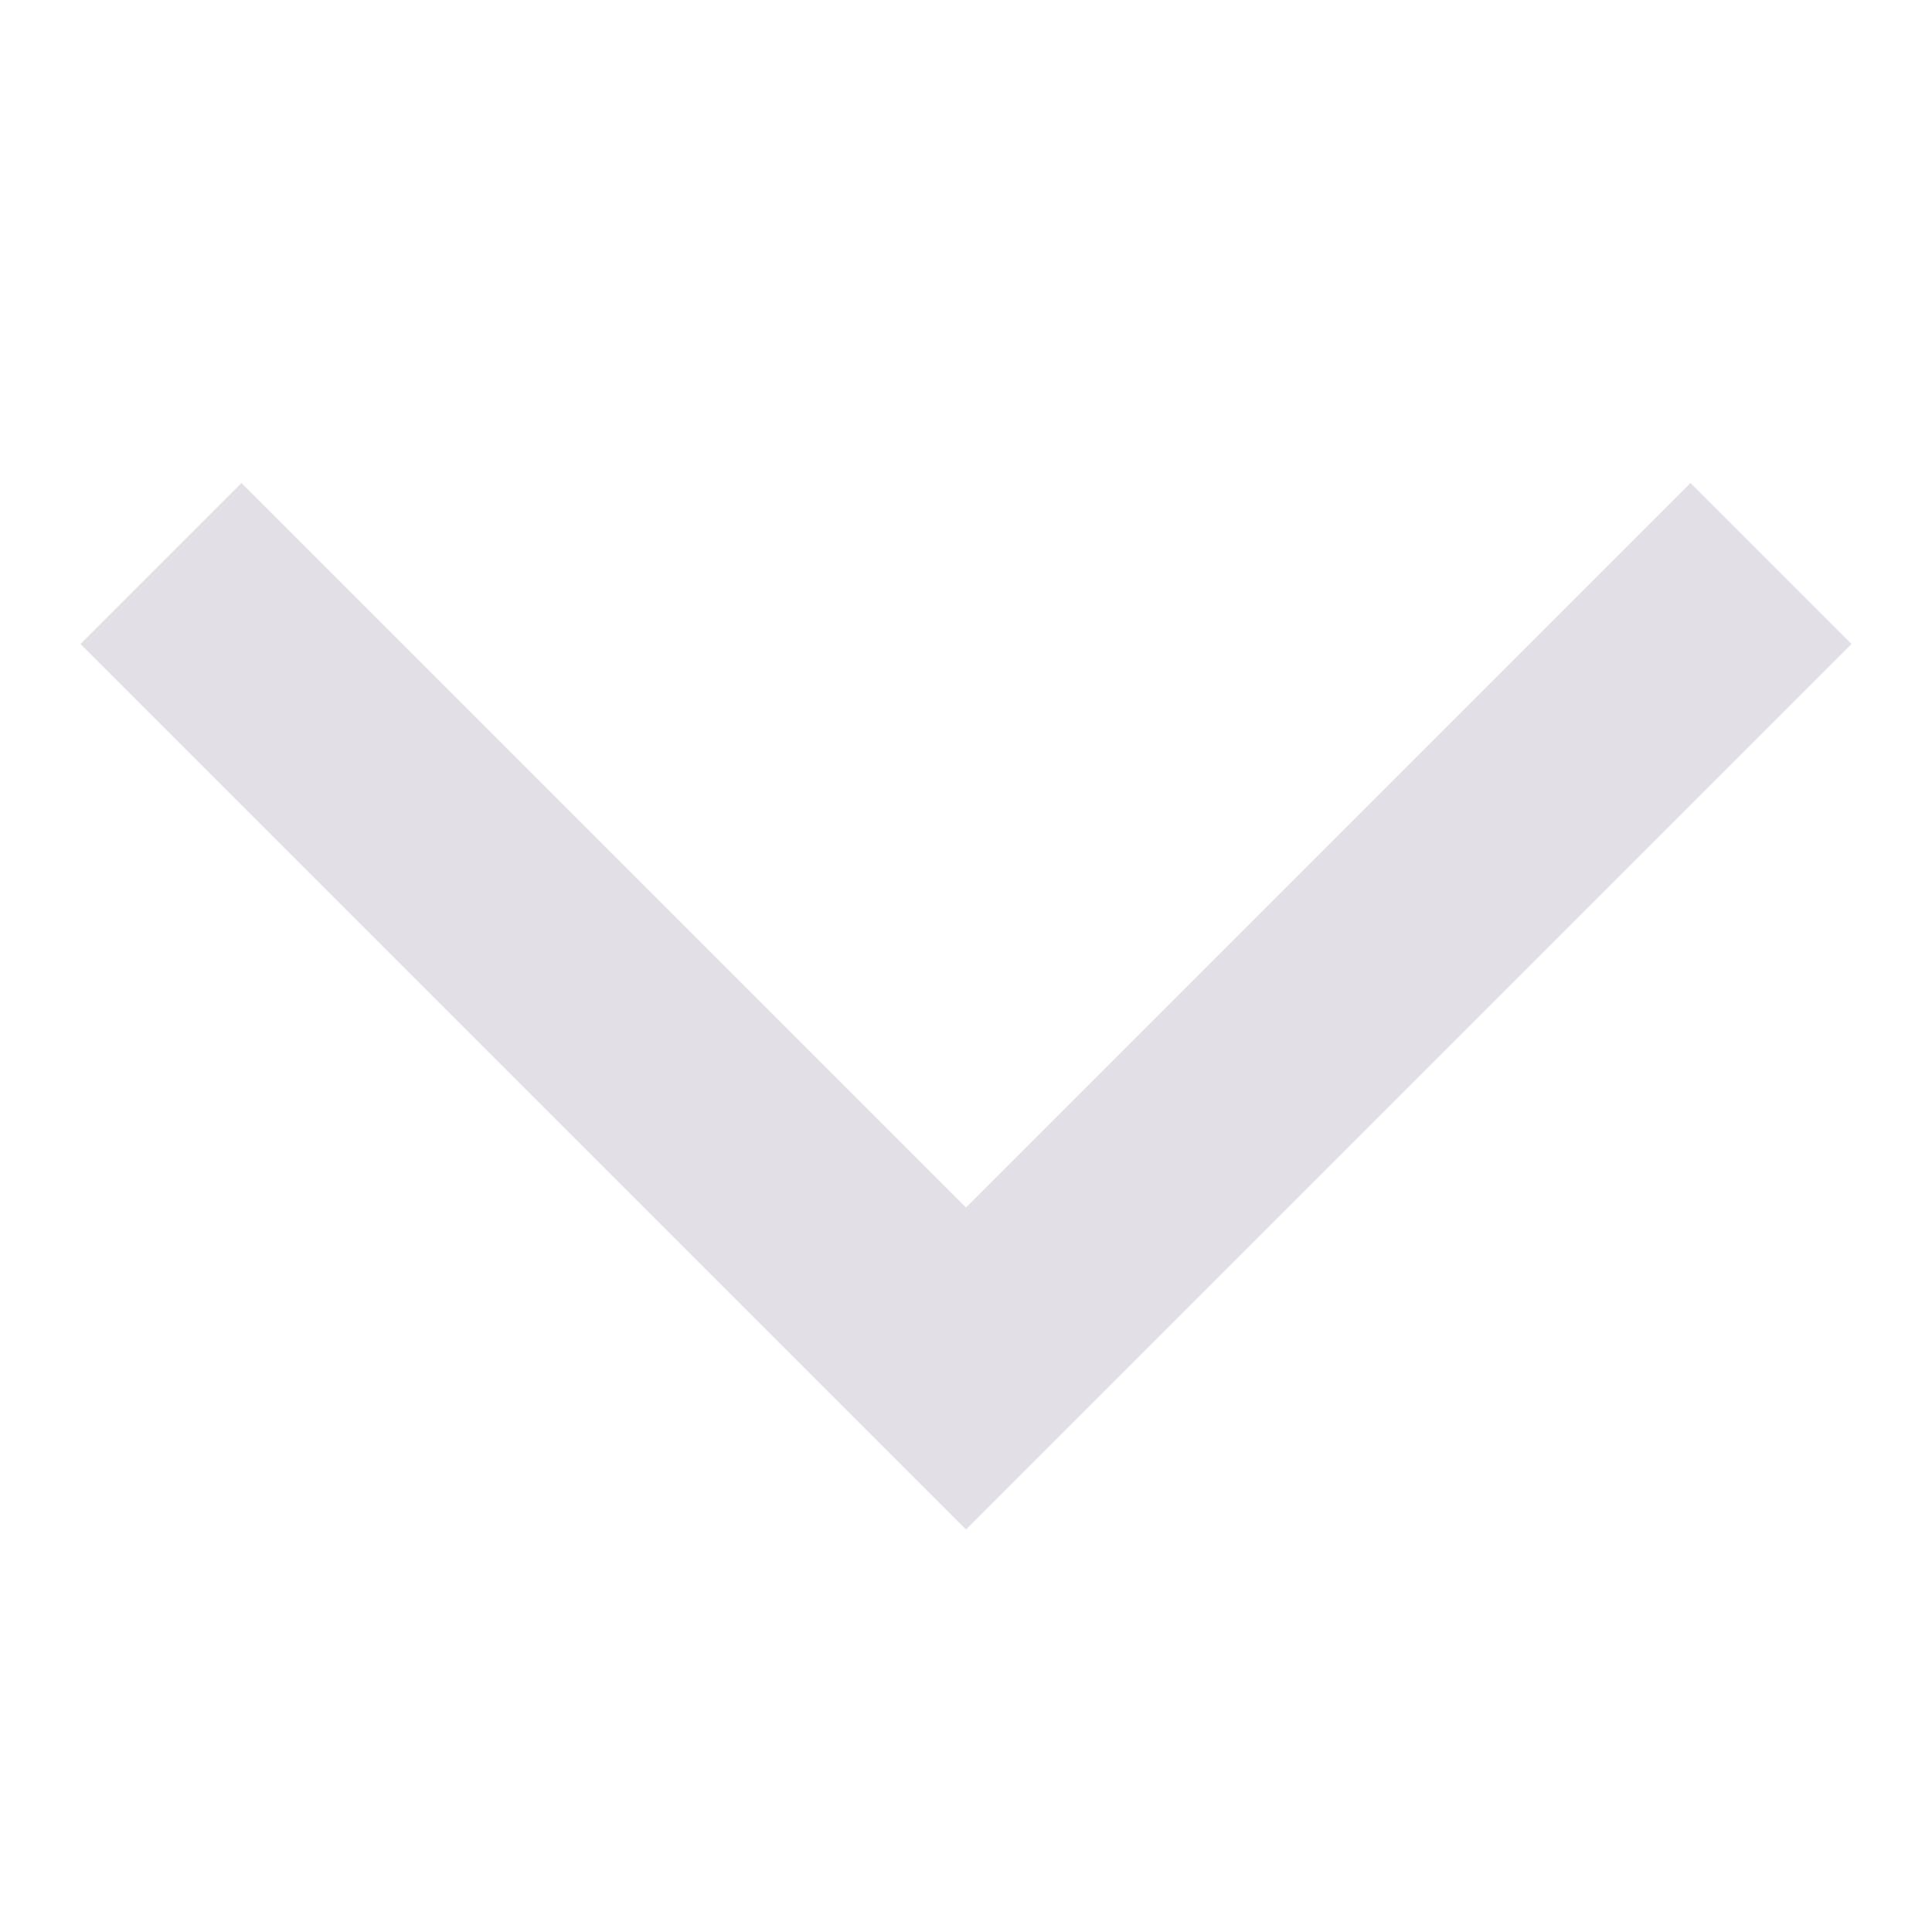
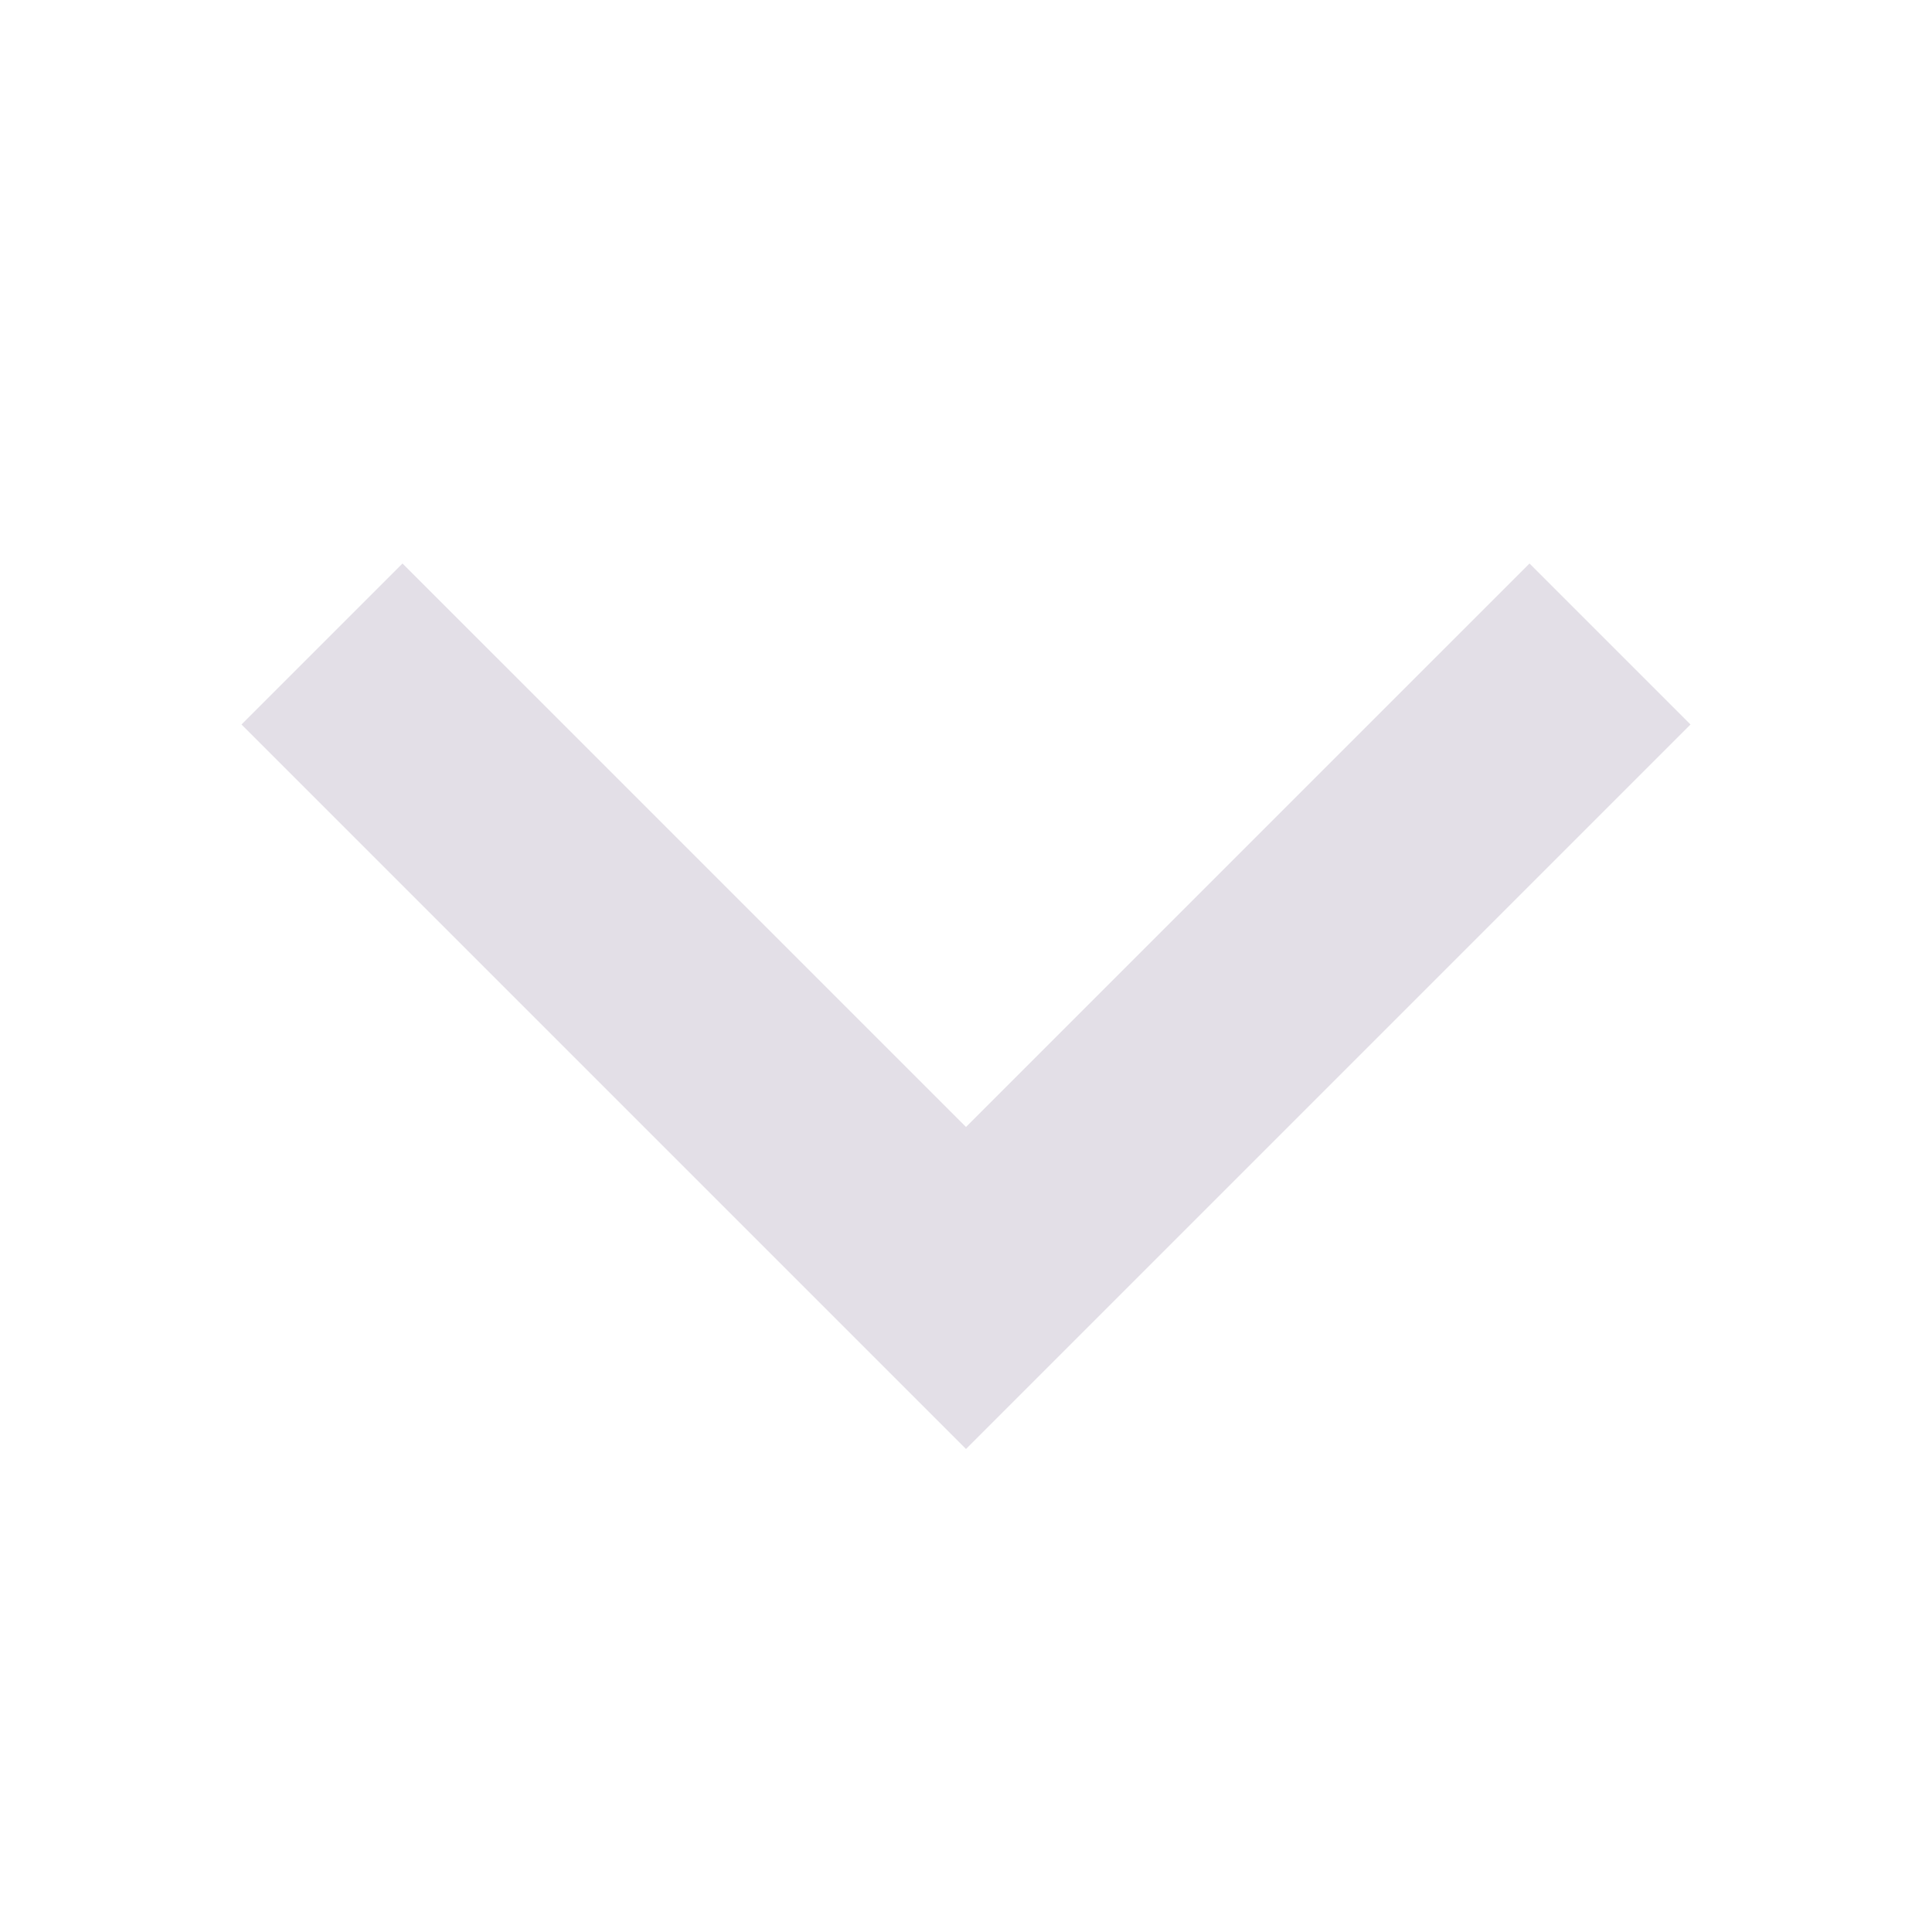
<svg xmlns="http://www.w3.org/2000/svg" width="12" version="1.0" height="12" id="svg1406">
  <defs id="defs312" />
  <g transform="translate(-13,-16)" id="arrow-down-normal">
    <rect y="16" x="13" height="12" width="12" id="rect4070" style="color:#000000;display:inline;overflow:visible;visibility:visible;fill:#ff00ff;fill-opacity:0;fill-rule:nonzero;stroke:none;stroke-width:0.522;marker:none;enable-background:accumulate" />
-     <path id="path4072" d="m 19,25.5 5.5,-5.5 -1,-1 -4.5,4.5 -4.5,-4.5 -1,1 z" style="fill:#e2dee6;fill-opacity:0.95;stroke:none" />
+     <path id="path4072" d="m 19,25 4.5,-4.5 -1,-1 -3.5,3.5 -3.5,-3.5 -1,1 z" style="fill:#e2dee6;fill-opacity:0.95;stroke:none" />
  </g>
</svg>
